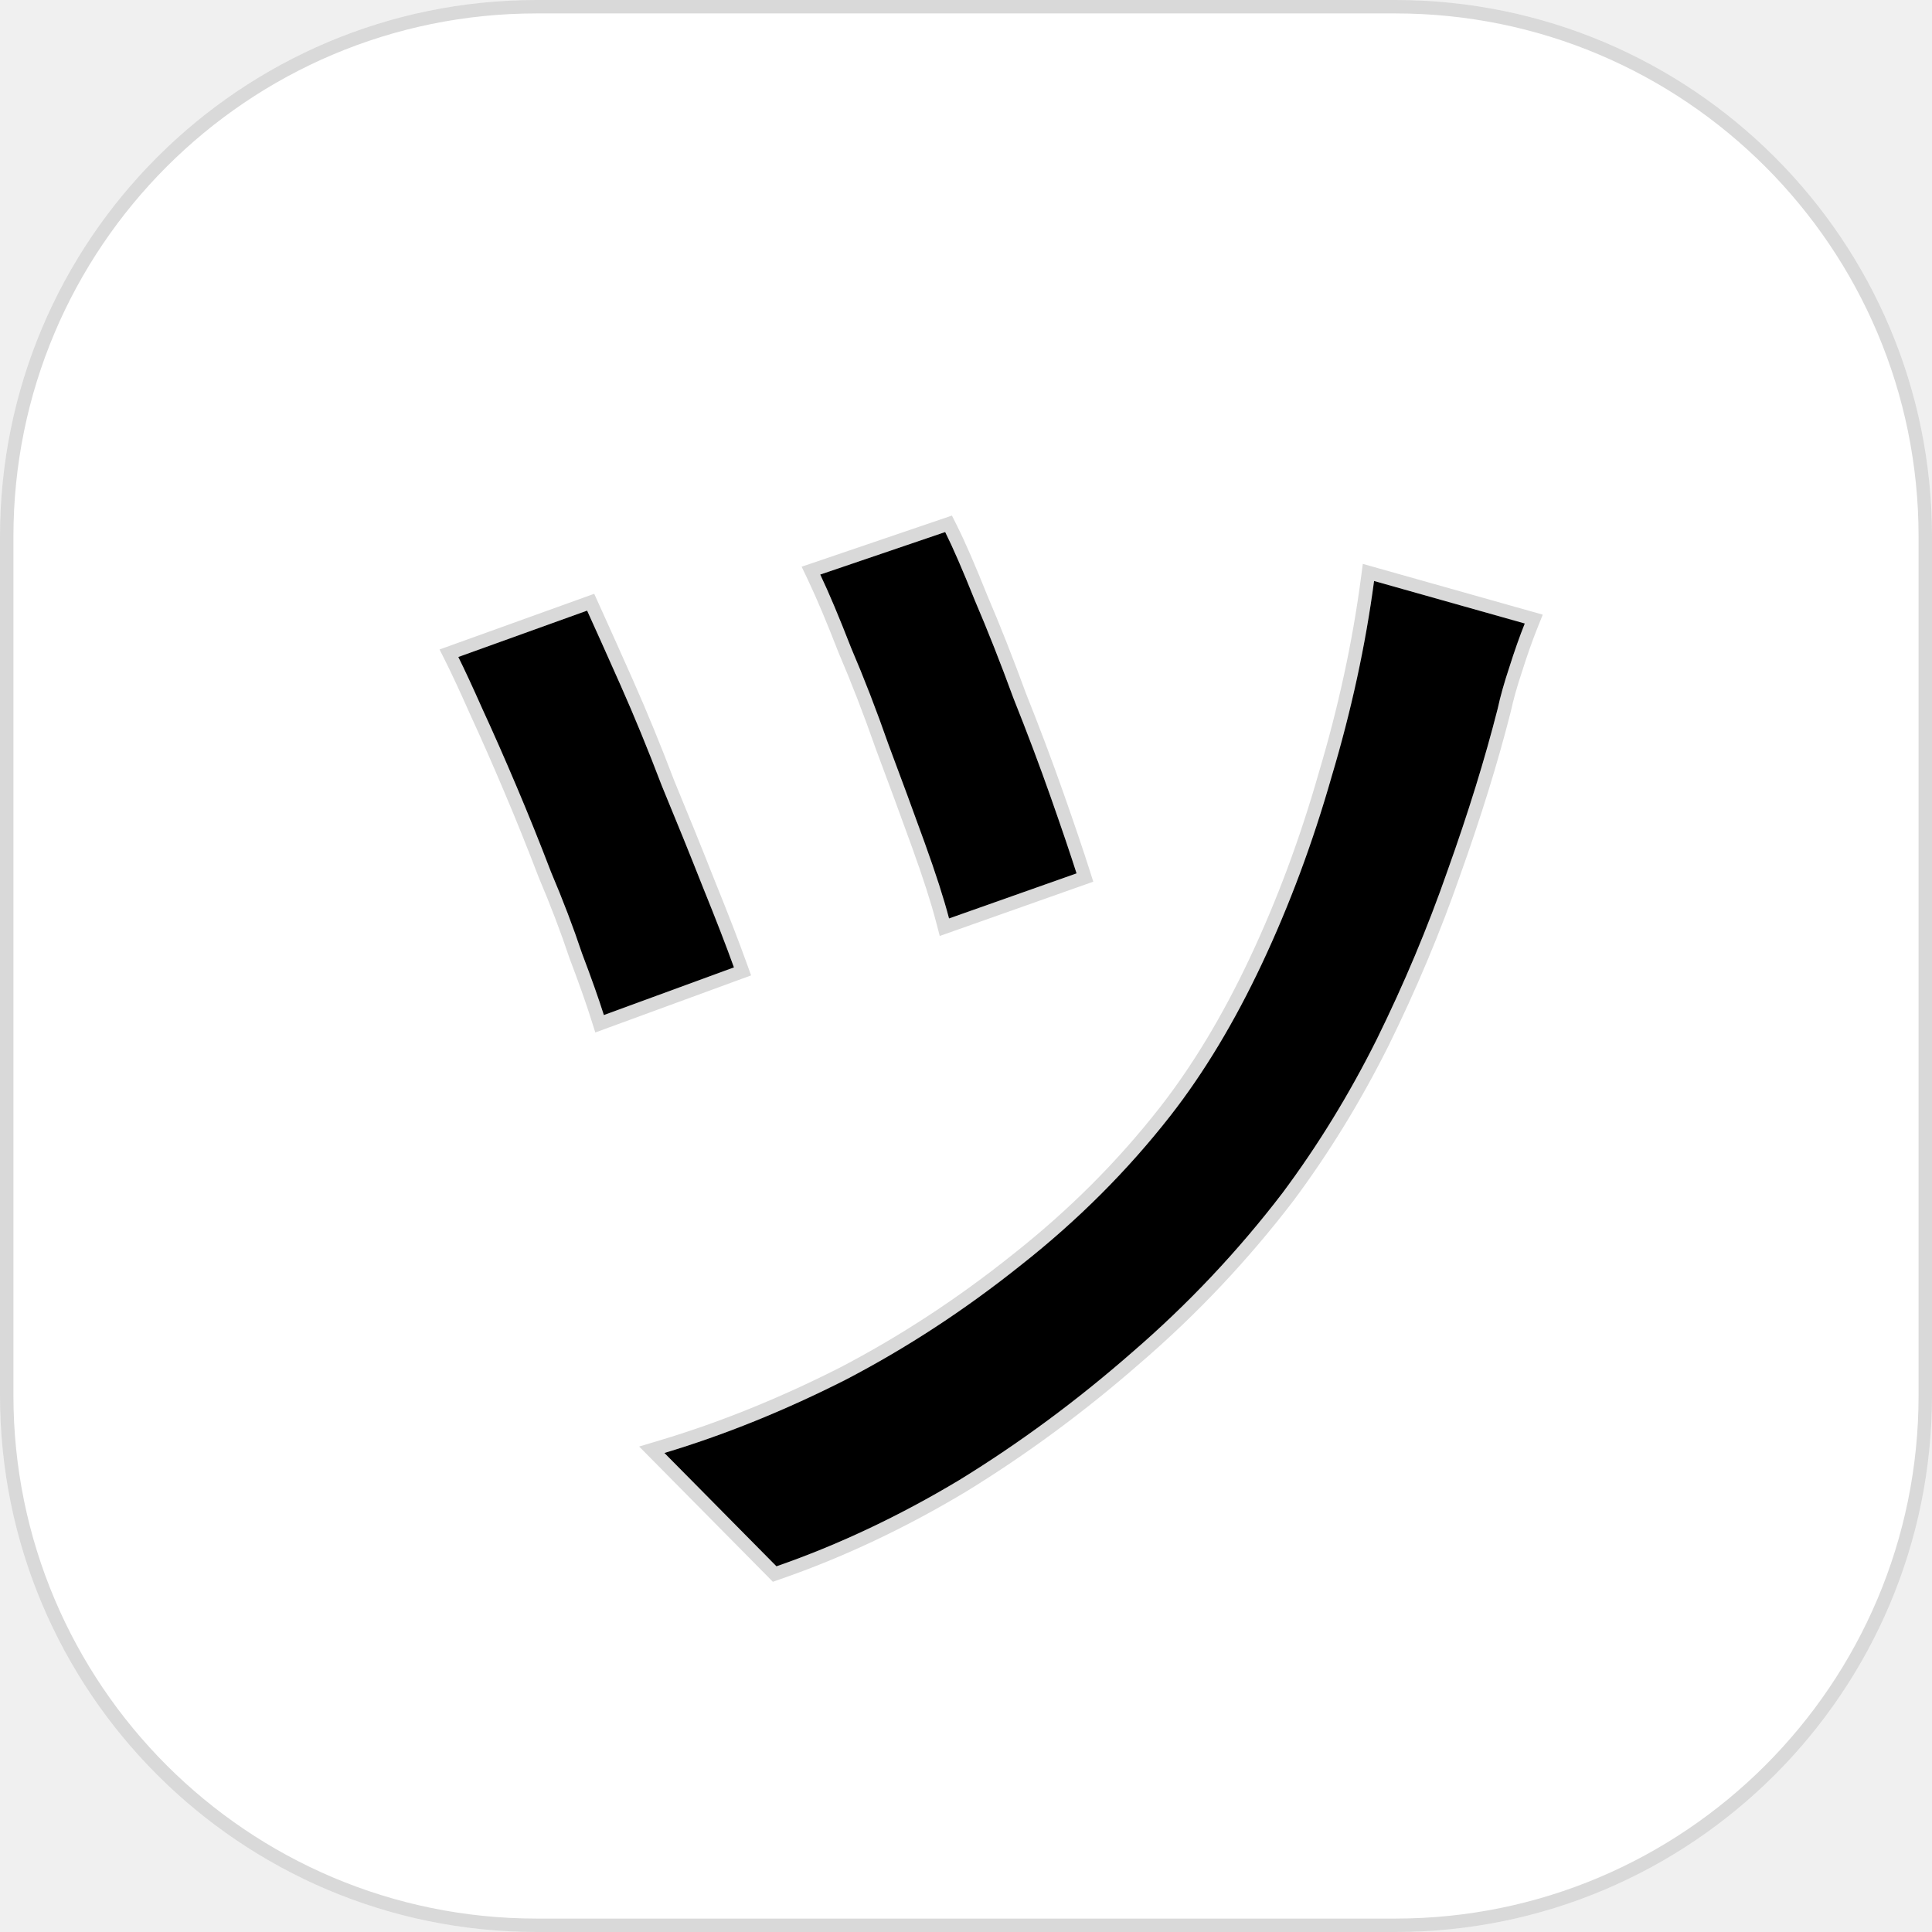
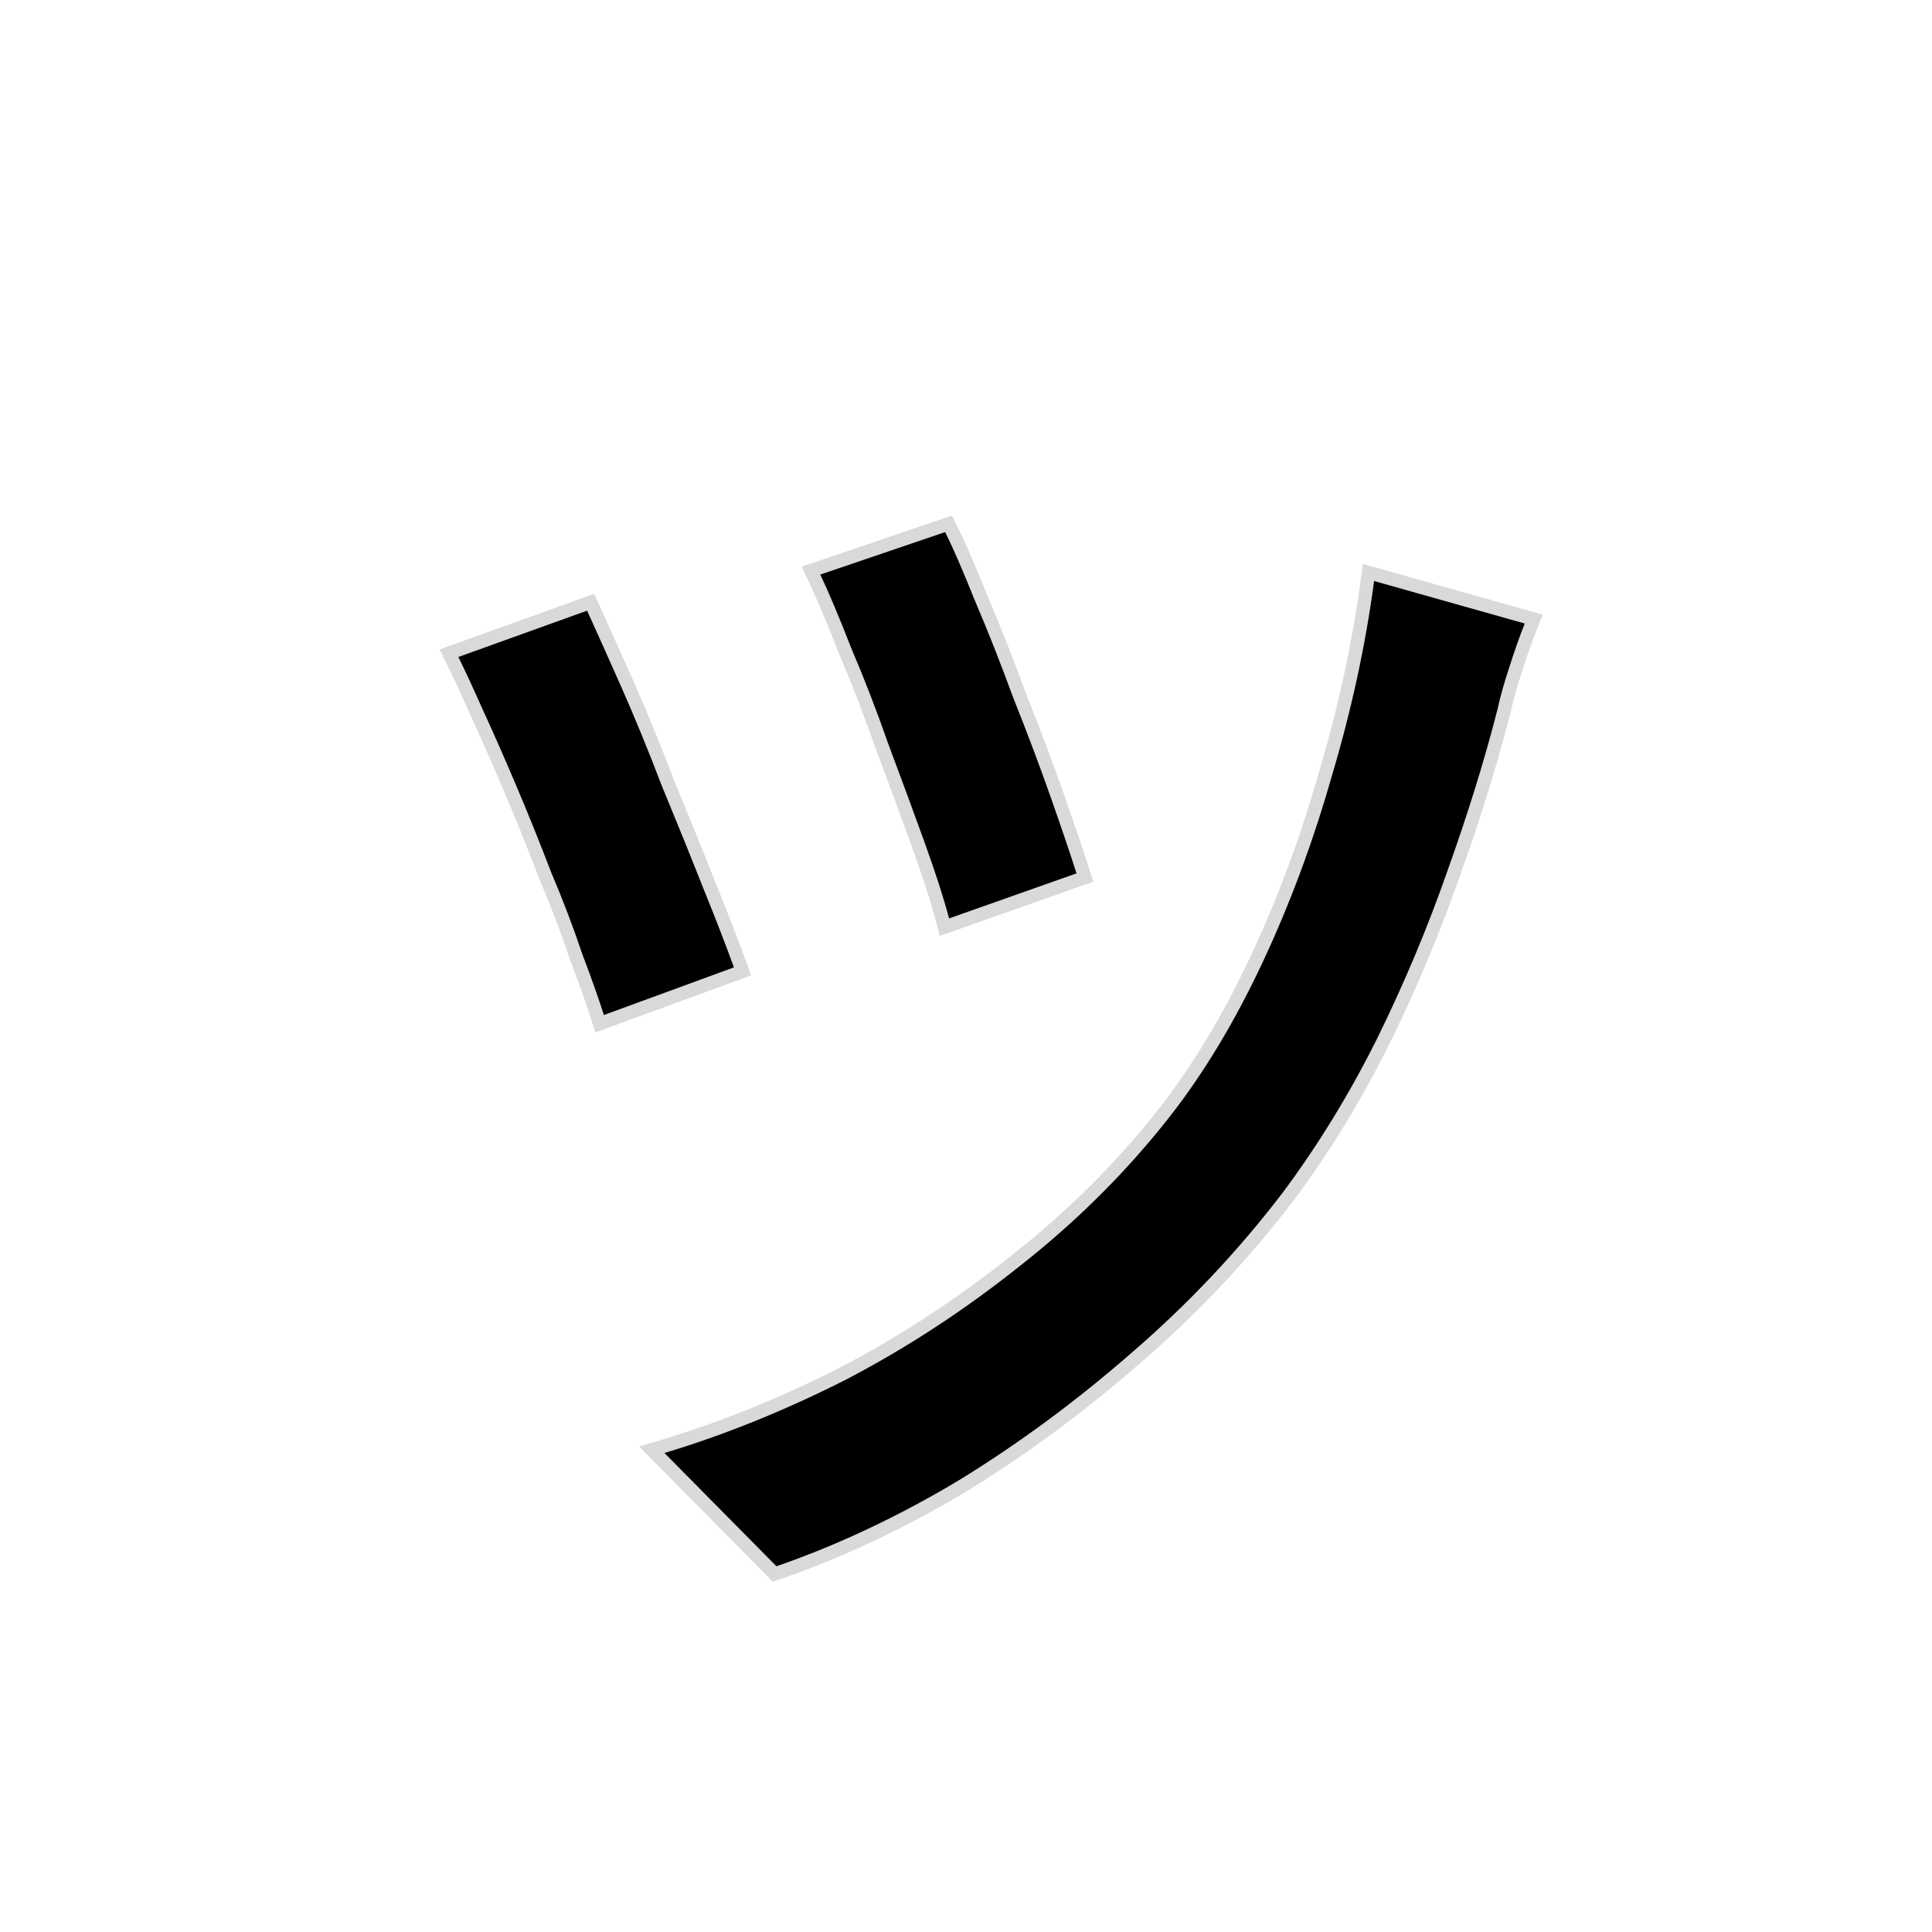
<svg xmlns="http://www.w3.org/2000/svg" width="144" height="144" viewBox="0 0 144 144" fill="none">
-   <rect width="144" height="144" rx="40" fill="white" />
-   <rect x="0.5" y="0.5" width="143" height="143" rx="39.5" stroke="black" stroke-opacity="0.15" />
+   <rect width="144" height="144" fill="white" />
  <mask id="path-3-outside-1_193_438" maskUnits="userSpaceOnUse" x="32" y="38" width="83" height="80" fill="black">
    <rect fill="white" x="32" y="38" width="83" height="80" />
    <path d="M70.448 39.656C71.024 40.808 71.76 42.504 72.656 44.744C73.616 46.984 74.576 49.416 75.536 52.04C76.56 54.6 77.488 57.064 78.32 59.432C79.152 61.8 79.792 63.688 80.24 65.096L70.736 68.456C70.352 66.984 69.744 65.096 68.912 62.792C68.08 60.488 67.184 58.056 66.224 55.496C65.328 52.936 64.4 50.536 63.44 48.296C62.544 45.992 61.776 44.168 61.136 42.824L70.448 39.656ZM113.648 46.472C113.264 47.432 112.88 48.52 112.496 49.736C112.112 50.888 111.824 51.912 111.632 52.808C110.672 56.584 109.424 60.616 107.888 64.904C106.416 69.128 104.656 73.32 102.608 77.48C100.56 81.576 98.224 85.384 95.6 88.904C92.272 93.256 88.528 97.224 84.368 100.808C80.272 104.392 75.984 107.56 71.504 110.312C67.024 113 62.48 115.144 57.872 116.744L49.52 108.296C54 106.952 58.512 105.128 63.056 102.824C67.6 100.456 71.952 97.608 76.112 94.28C80.336 90.952 84.048 87.24 87.248 83.144C89.744 79.944 92.016 76.168 94.064 71.816C96.112 67.464 97.84 62.824 99.248 57.896C100.72 52.968 101.776 48.104 102.416 43.304L113.648 46.472ZM43.76 45.512C44.4 46.92 45.232 48.776 46.256 51.08C47.28 53.384 48.304 55.88 49.328 58.568C50.416 61.192 51.44 63.72 52.4 66.152C53.36 68.52 54.128 70.504 54.704 72.104L45.008 75.656C44.624 74.44 44.08 72.904 43.376 71.048C42.736 69.128 41.968 67.112 41.072 65C40.24 62.824 39.376 60.68 38.48 58.568C37.584 56.456 36.752 54.568 35.984 52.904C35.216 51.176 34.608 49.864 34.16 48.968L43.76 45.512Z" />
  </mask>
  <path d="M70.448 39.656C71.024 40.808 71.76 42.504 72.656 44.744C73.616 46.984 74.576 49.416 75.536 52.04C76.56 54.6 77.488 57.064 78.32 59.432C79.152 61.8 79.792 63.688 80.24 65.096L70.736 68.456C70.352 66.984 69.744 65.096 68.912 62.792C68.08 60.488 67.184 58.056 66.224 55.496C65.328 52.936 64.4 50.536 63.44 48.296C62.544 45.992 61.776 44.168 61.136 42.824L70.448 39.656ZM113.648 46.472C113.264 47.432 112.88 48.52 112.496 49.736C112.112 50.888 111.824 51.912 111.632 52.808C110.672 56.584 109.424 60.616 107.888 64.904C106.416 69.128 104.656 73.32 102.608 77.48C100.56 81.576 98.224 85.384 95.6 88.904C92.272 93.256 88.528 97.224 84.368 100.808C80.272 104.392 75.984 107.56 71.504 110.312C67.024 113 62.48 115.144 57.872 116.744L49.52 108.296C54 106.952 58.512 105.128 63.056 102.824C67.6 100.456 71.952 97.608 76.112 94.28C80.336 90.952 84.048 87.24 87.248 83.144C89.744 79.944 92.016 76.168 94.064 71.816C96.112 67.464 97.84 62.824 99.248 57.896C100.72 52.968 101.776 48.104 102.416 43.304L113.648 46.472ZM43.76 45.512C44.4 46.92 45.232 48.776 46.256 51.08C47.28 53.384 48.304 55.88 49.328 58.568C50.416 61.192 51.44 63.72 52.4 66.152C53.36 68.52 54.128 70.504 54.704 72.104L45.008 75.656C44.624 74.44 44.08 72.904 43.376 71.048C42.736 69.128 41.968 67.112 41.072 65C40.24 62.824 39.376 60.68 38.48 58.568C37.584 56.456 36.752 54.568 35.984 52.904C35.216 51.176 34.608 49.864 34.16 48.968L43.76 45.512Z" fill="black" />
  <path d="M70.448 39.656L71.342 39.209L70.952 38.428L70.126 38.709L70.448 39.656ZM72.656 44.744L71.728 45.115L71.732 45.127L71.737 45.138L72.656 44.744ZM75.536 52.04L74.597 52.384L74.602 52.398L74.608 52.411L75.536 52.04ZM80.24 65.096L80.573 66.039L81.487 65.716L81.193 64.793L80.24 65.096ZM70.736 68.456L69.768 68.708L70.043 69.762L71.069 69.399L70.736 68.456ZM68.912 62.792L69.853 62.452V62.452L68.912 62.792ZM66.224 55.496L65.28 55.826L65.284 55.837L65.288 55.847L66.224 55.496ZM63.44 48.296L62.508 48.658L62.514 48.674L62.521 48.69L63.44 48.296ZM61.136 42.824L60.814 41.877L59.75 42.239L60.233 43.254L61.136 42.824ZM113.648 46.472L114.576 46.843L114.989 45.811L113.919 45.51L113.648 46.472ZM112.496 49.736L113.445 50.052L113.447 50.045L113.45 50.037L112.496 49.736ZM111.632 52.808L112.601 53.054L112.606 53.036L112.61 53.017L111.632 52.808ZM107.888 64.904L106.947 64.567L106.944 64.575L107.888 64.904ZM102.608 77.48L103.502 77.927L103.505 77.922L102.608 77.48ZM95.6 88.904L96.394 89.511L96.402 89.502L95.6 88.904ZM84.368 100.808L83.715 100.05L83.71 100.055L84.368 100.808ZM71.504 110.312L72.019 111.17L72.027 111.164L71.504 110.312ZM57.872 116.744L57.161 117.447L57.604 117.896L58.2 117.689L57.872 116.744ZM49.52 108.296L49.233 107.338L47.639 107.816L48.809 108.999L49.52 108.296ZM63.056 102.824L63.508 103.716L63.518 103.711L63.056 102.824ZM76.112 94.28L75.493 93.495L75.487 93.499L76.112 94.28ZM87.248 83.144L88.036 83.76L88.037 83.759L87.248 83.144ZM99.248 57.896L98.29 57.61L98.287 57.621L99.248 57.896ZM102.416 43.304L102.687 42.342L101.577 42.028L101.425 43.172L102.416 43.304ZM43.76 45.512L44.67 45.098L44.289 44.259L43.421 44.571L43.76 45.512ZM49.328 58.568L48.394 58.924L48.399 58.938L48.404 58.951L49.328 58.568ZM52.4 66.152L51.47 66.519L51.473 66.528L52.4 66.152ZM54.704 72.104L55.048 73.043L55.982 72.701L55.645 71.765L54.704 72.104ZM45.008 75.656L44.054 75.957L44.37 76.955L45.352 76.595L45.008 75.656ZM43.376 71.048L42.427 71.364L42.434 71.384L42.441 71.403L43.376 71.048ZM41.072 65L40.138 65.357L40.144 65.374L40.151 65.391L41.072 65ZM38.48 58.568L39.401 58.177V58.177L38.48 58.568ZM35.984 52.904L35.07 53.31L35.073 53.317L35.076 53.323L35.984 52.904ZM34.16 48.968L33.821 48.027L32.762 48.408L33.266 49.415L34.16 48.968ZM70.448 39.656L69.554 40.103C70.111 41.218 70.835 42.883 71.728 45.115L72.656 44.744L73.585 44.373C72.685 42.125 71.937 40.398 71.342 39.209L70.448 39.656ZM72.656 44.744L71.737 45.138C72.689 47.359 73.642 49.774 74.597 52.384L75.536 52.04L76.475 51.696C75.51 49.058 74.543 46.609 73.575 44.35L72.656 44.744ZM75.536 52.04L74.608 52.411C75.627 54.959 76.55 57.41 77.376 59.764L78.32 59.432L79.263 59.1C78.426 56.718 77.493 54.24 76.465 51.669L75.536 52.04ZM78.32 59.432L77.376 59.764C78.207 62.128 78.843 64.005 79.287 65.399L80.24 65.096L81.193 64.793C80.741 63.371 80.097 61.472 79.263 59.1L78.32 59.432ZM80.24 65.096L79.907 64.153L70.403 67.513L70.736 68.456L71.069 69.399L80.573 66.039L80.24 65.096ZM70.736 68.456L71.704 68.204C71.309 66.69 70.689 64.77 69.853 62.452L68.912 62.792L67.971 63.132C68.799 65.422 69.395 67.278 69.768 68.708L70.736 68.456ZM68.912 62.792L69.853 62.452C69.019 60.144 68.122 57.708 67.16 55.145L66.224 55.496L65.288 55.847C66.246 58.404 67.141 60.832 67.971 63.132L68.912 62.792ZM66.224 55.496L67.168 55.166C66.265 52.587 65.329 50.165 64.359 47.902L63.44 48.296L62.521 48.69C63.471 50.907 64.391 53.285 65.28 55.826L66.224 55.496ZM63.44 48.296L64.372 47.934C63.472 45.62 62.694 43.77 62.039 42.394L61.136 42.824L60.233 43.254C60.858 44.566 61.616 46.364 62.508 48.658L63.44 48.296ZM61.136 42.824L61.458 43.771L70.77 40.603L70.448 39.656L70.126 38.709L60.814 41.877L61.136 42.824ZM113.648 46.472L112.72 46.101C112.324 47.088 111.932 48.2 111.542 49.435L112.496 49.736L113.45 50.037C113.828 48.84 114.204 47.776 114.576 46.843L113.648 46.472ZM112.496 49.736L111.547 49.42C111.155 50.596 110.856 51.657 110.654 52.599L111.632 52.808L112.61 53.017C112.792 52.167 113.069 51.18 113.445 50.052L112.496 49.736ZM111.632 52.808L110.663 52.562C109.712 56.302 108.474 60.304 106.947 64.567L107.888 64.904L108.829 65.241C110.374 60.928 111.632 56.866 112.601 53.054L111.632 52.808ZM107.888 64.904L106.944 64.575C105.486 68.759 103.742 72.913 101.711 77.038L102.608 77.48L103.505 77.922C105.571 73.727 107.346 69.497 108.832 65.233L107.888 64.904ZM102.608 77.48L101.714 77.033C99.691 81.078 97.385 84.836 94.798 88.306L95.6 88.904L96.402 89.502C99.062 85.932 101.429 82.074 103.502 77.927L102.608 77.48ZM95.6 88.904L94.806 88.296C91.52 92.594 87.823 96.511 83.715 100.05L84.368 100.808L85.021 101.566C89.233 97.937 93.024 93.918 96.394 89.511L95.6 88.904ZM84.368 100.808L83.71 100.055C79.654 103.604 75.411 106.738 70.981 109.46L71.504 110.312L72.027 111.164C76.557 108.382 80.89 105.18 85.026 101.561L84.368 100.808ZM71.504 110.312L70.99 109.455C66.564 112.11 62.083 114.223 57.544 115.799L57.872 116.744L58.2 117.689C62.877 116.065 67.484 113.89 72.019 111.169L71.504 110.312ZM57.872 116.744L58.583 116.041L50.231 107.593L49.52 108.296L48.809 108.999L57.161 117.447L57.872 116.744ZM49.52 108.296L49.807 109.254C54.349 107.891 58.916 106.044 63.508 103.716L63.056 102.824L62.604 101.932C58.108 104.212 53.651 106.013 49.233 107.338L49.52 108.296ZM63.056 102.824L63.518 103.711C68.122 101.312 72.528 98.428 76.737 95.061L76.112 94.28L75.487 93.499C71.376 96.788 67.078 99.6 62.594 101.937L63.056 102.824ZM76.112 94.28L76.731 95.066C81.016 91.69 84.785 87.921 88.036 83.76L87.248 83.144L86.46 82.528C83.311 86.559 79.656 90.214 75.493 93.495L76.112 94.28ZM87.248 83.144L88.037 83.759C90.586 80.491 92.895 76.649 94.969 72.242L94.064 71.816L93.159 71.39C91.137 75.687 88.902 79.397 86.46 82.529L87.248 83.144ZM94.064 71.816L94.969 72.242C97.041 67.838 98.788 63.147 100.21 58.171L99.248 57.896L98.287 57.621C96.892 62.501 95.183 67.09 93.159 71.39L94.064 71.816ZM99.248 57.896L100.206 58.182C101.692 53.207 102.76 48.291 103.407 43.436L102.416 43.304L101.425 43.172C100.792 47.917 99.748 52.729 98.29 57.61L99.248 57.896ZM102.416 43.304L102.145 44.266L113.377 47.434L113.648 46.472L113.919 45.51L102.687 42.342L102.416 43.304ZM43.76 45.512L42.85 45.926C43.488 47.33 44.319 49.183 45.342 51.486L46.256 51.08L47.17 50.674C46.145 48.369 45.312 46.51 44.67 45.098L43.76 45.512ZM46.256 51.08L45.342 51.486C46.358 53.772 47.375 56.251 48.394 58.924L49.328 58.568L50.263 58.212C49.233 55.509 48.202 52.996 47.17 50.674L46.256 51.08ZM49.328 58.568L48.404 58.951C49.49 61.57 50.512 64.093 51.47 66.519L52.4 66.152L53.33 65.785C52.368 63.347 51.342 60.814 50.252 58.185L49.328 58.568ZM52.4 66.152L51.473 66.528C52.431 68.889 53.193 70.86 53.763 72.443L54.704 72.104L55.645 71.765C55.063 70.148 54.289 68.151 53.327 65.776L52.4 66.152ZM54.704 72.104L54.36 71.165L44.664 74.717L45.008 75.656L45.352 76.595L55.048 73.043L54.704 72.104ZM45.008 75.656L45.962 75.355C45.57 74.114 45.019 72.558 44.311 70.693L43.376 71.048L42.441 71.403C43.142 73.249 43.678 74.766 44.054 75.957L45.008 75.656ZM43.376 71.048L44.325 70.732C43.675 68.784 42.898 66.743 41.993 64.609L41.072 65L40.151 65.391C41.038 67.481 41.797 69.472 42.427 71.364L43.376 71.048ZM41.072 65L42.006 64.643C41.17 62.456 40.301 60.301 39.401 58.177L38.48 58.568L37.559 58.959C38.451 61.059 39.31 63.192 40.138 65.357L41.072 65ZM38.48 58.568L39.401 58.177C38.502 56.058 37.665 54.16 36.892 52.485L35.984 52.904L35.076 53.323C35.839 54.976 36.666 56.854 37.559 58.959L38.48 58.568ZM35.984 52.904L36.898 52.498C36.128 50.766 35.513 49.437 35.054 48.521L34.16 48.968L33.266 49.415C33.703 50.291 34.304 51.586 35.07 53.31L35.984 52.904ZM34.16 48.968L34.499 49.909L44.099 46.453L43.76 45.512L43.421 44.571L33.821 48.027L34.16 48.968Z" fill="black" fill-opacity="0.15" mask="url(#path-3-outside-1_193_438)" />
</svg>
